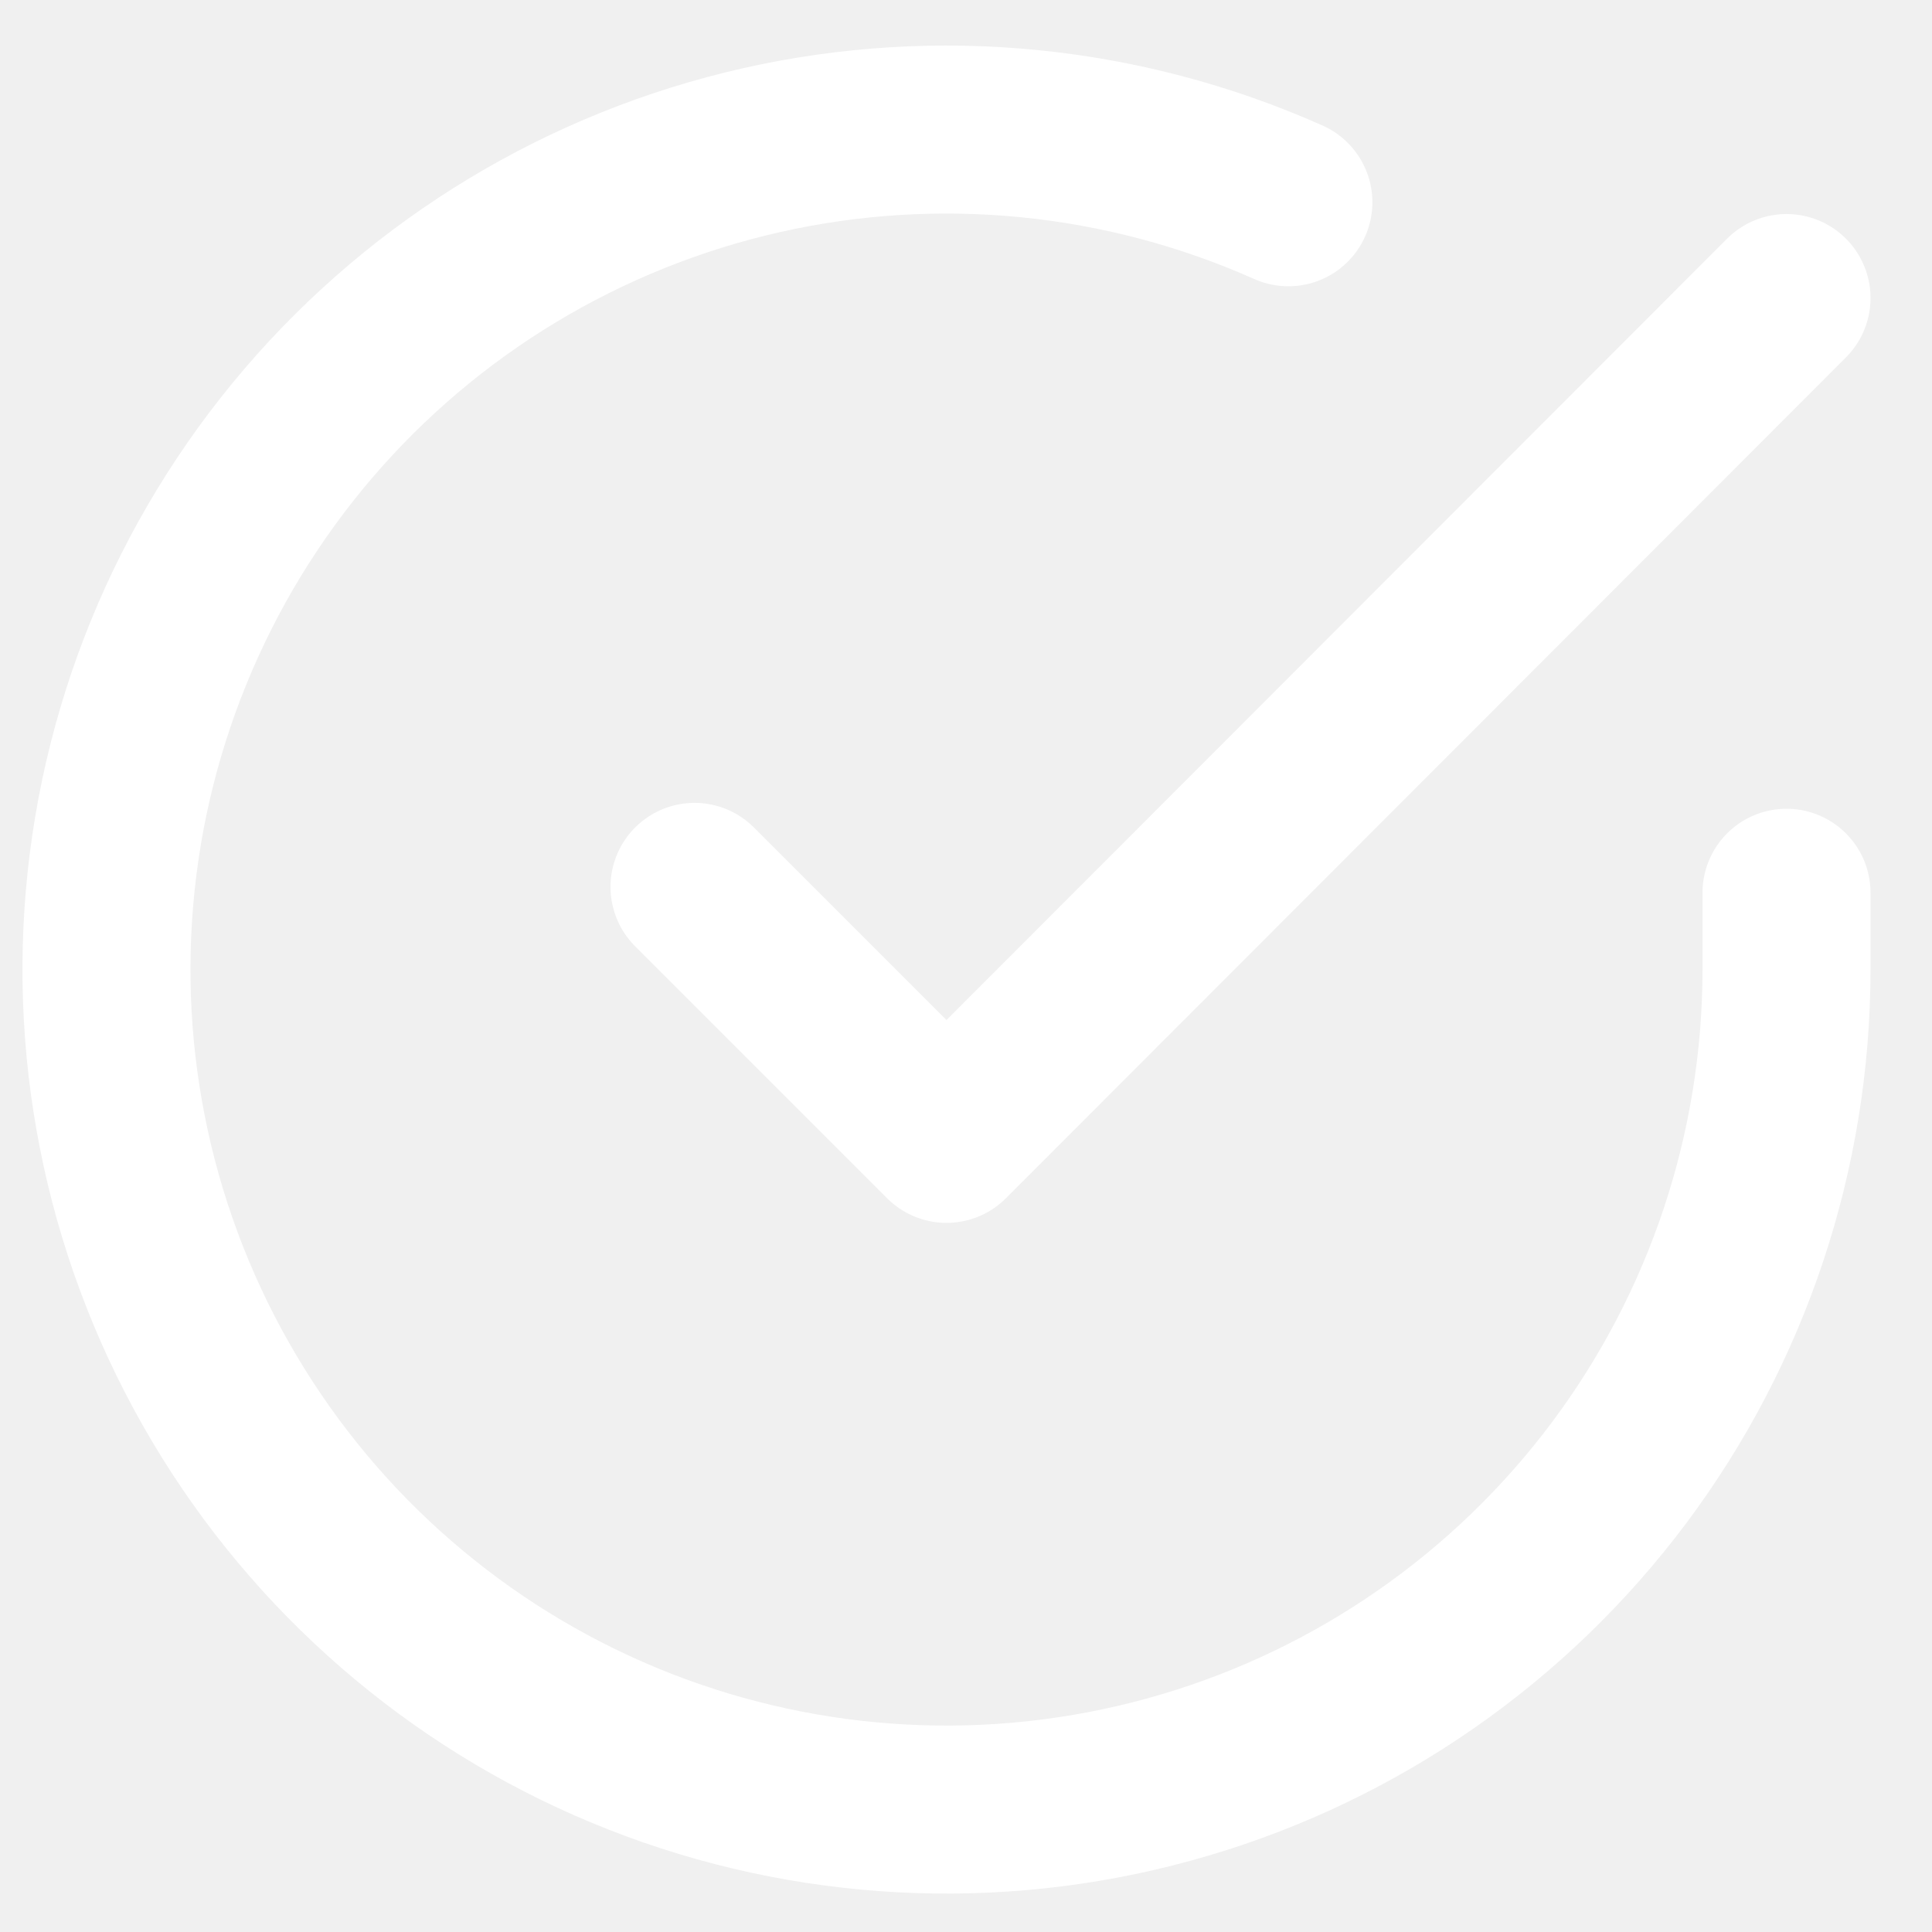
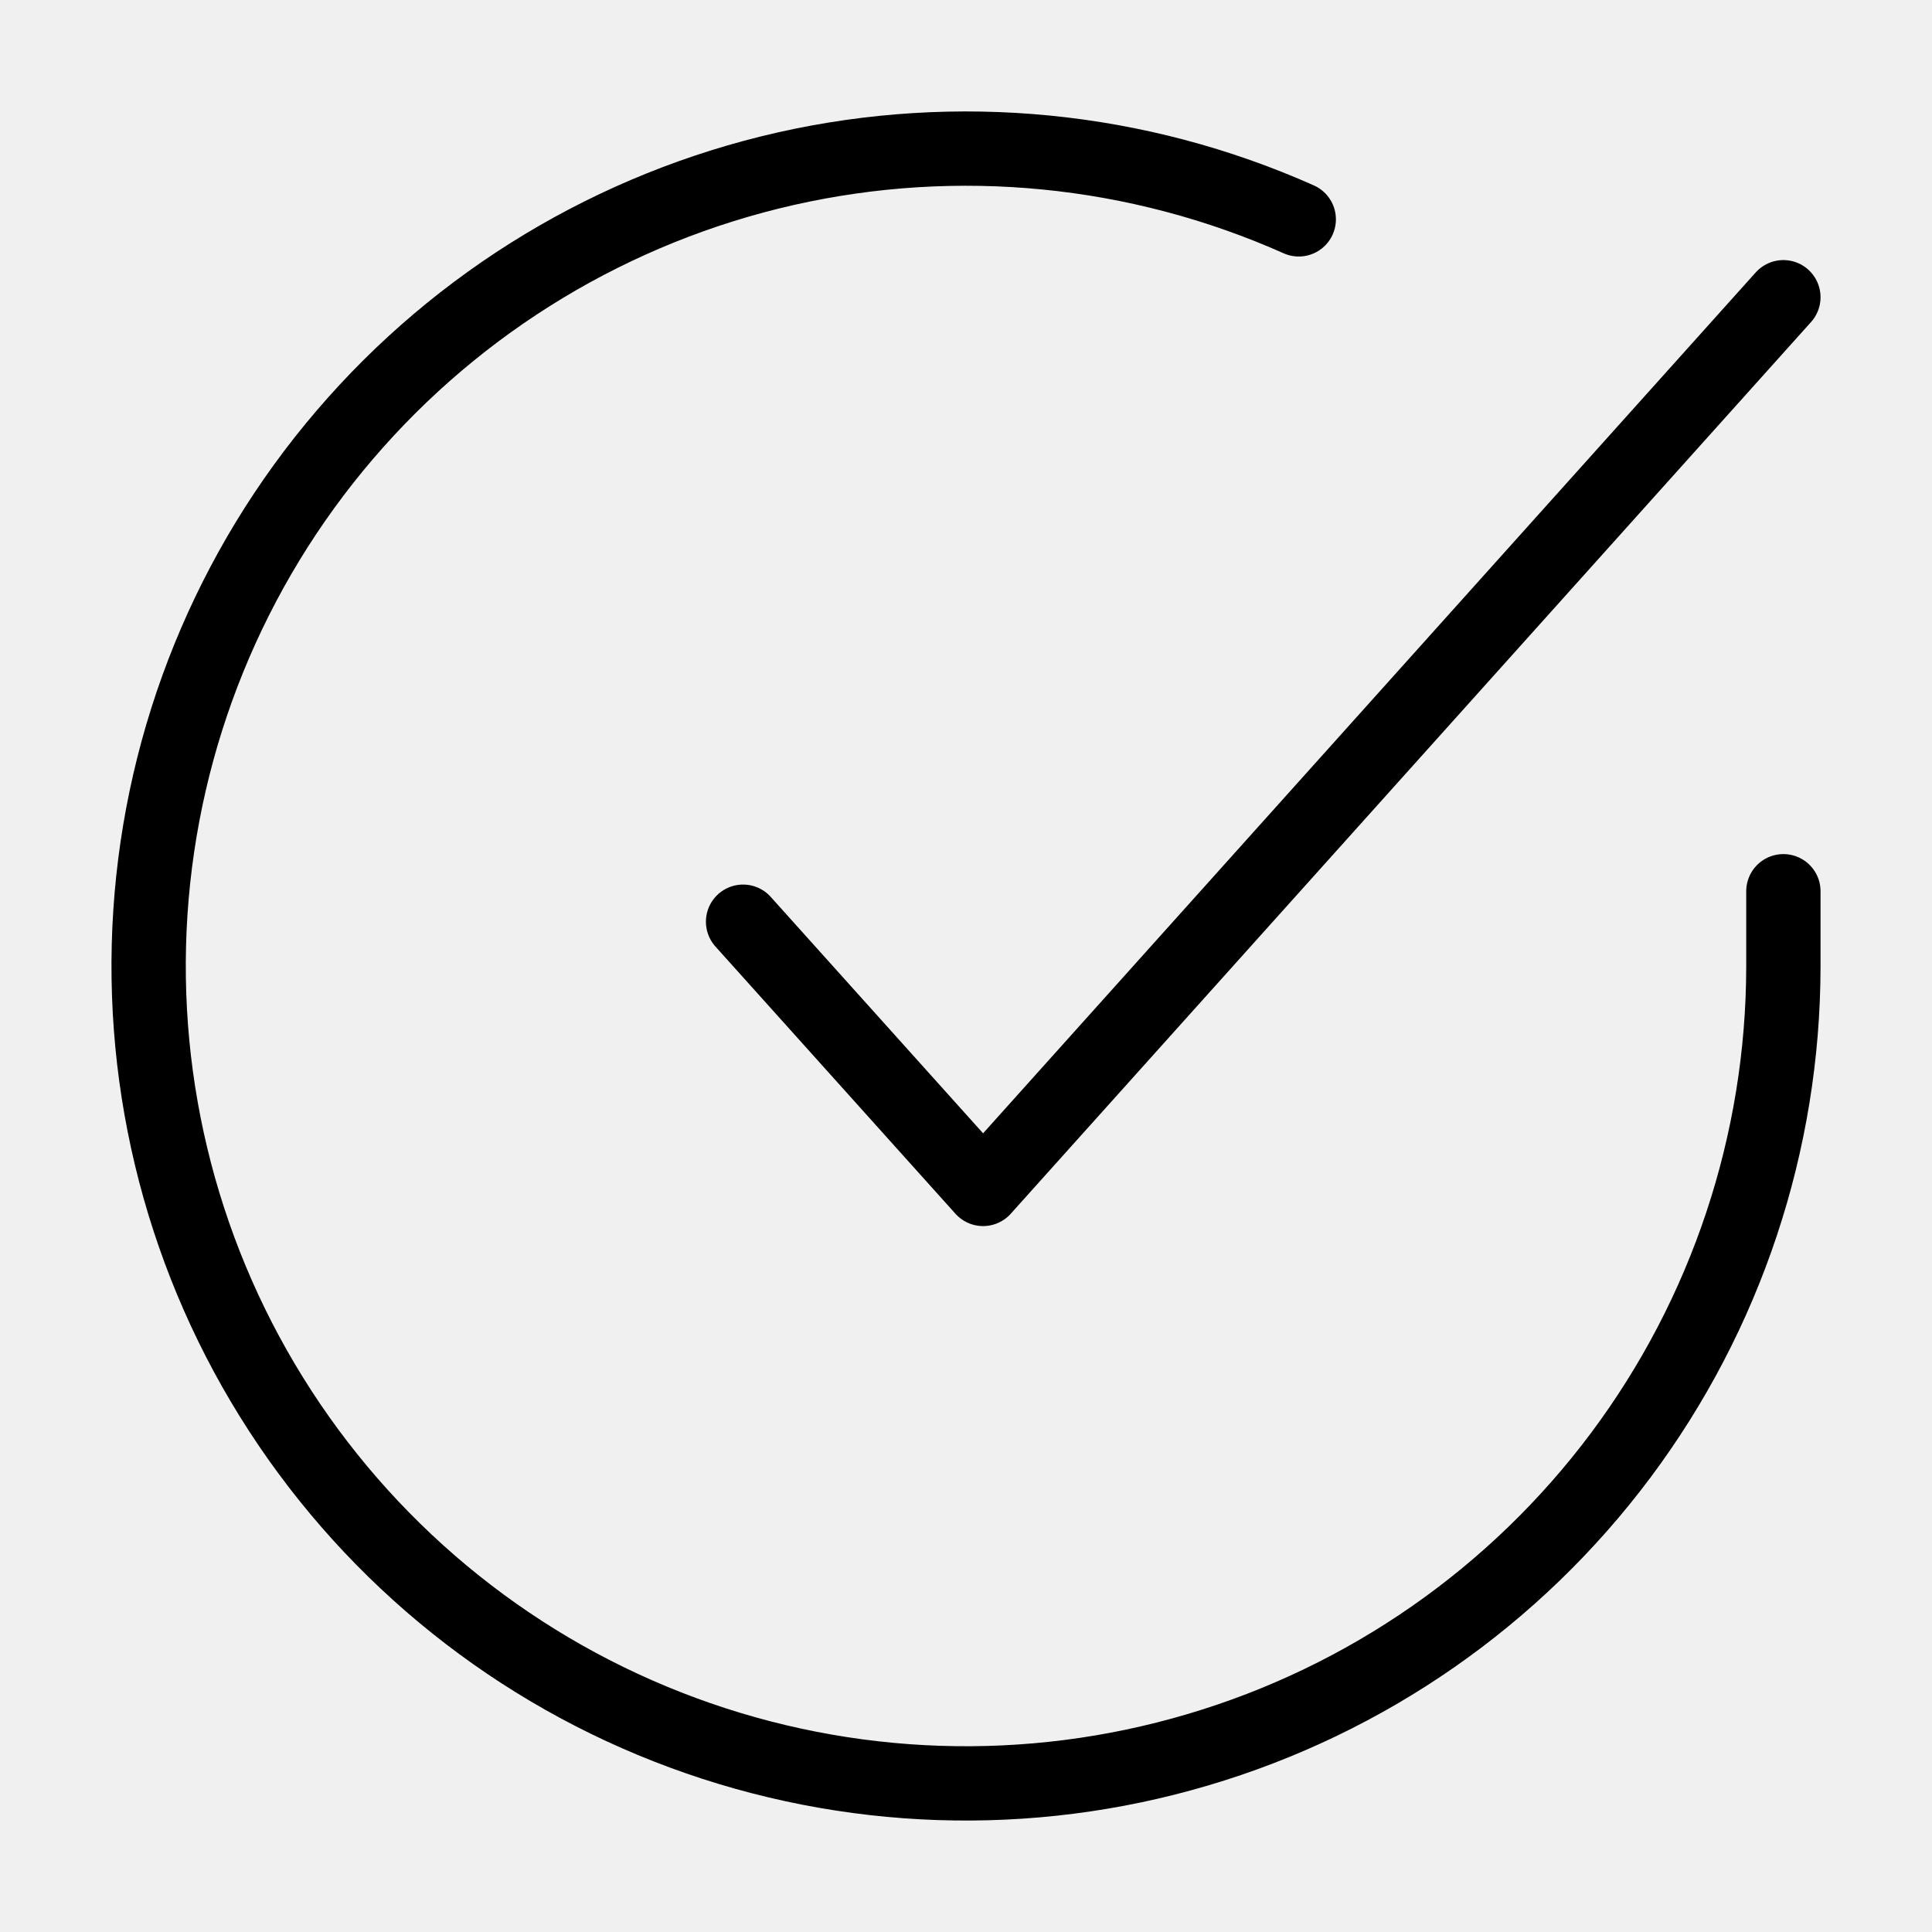
- <svg xmlns="http://www.w3.org/2000/svg" width="23" height="23" viewBox="0 0 23 23" fill="none">
-   <path d="M21.268 10.628V11.548C21.266 13.705 20.568 15.803 19.277 17.53C17.986 19.257 16.171 20.521 14.103 21.132C12.035 21.744 9.825 21.67 7.802 20.923C5.779 20.176 4.052 18.794 2.879 16.985C1.705 15.176 1.147 13.036 1.289 10.885C1.431 8.733 2.265 6.685 3.666 5.045C5.067 3.406 6.96 2.264 9.064 1.788C11.167 1.313 13.368 1.531 15.338 2.408" stroke="white" stroke-width="2" stroke-linecap="round" stroke-linejoin="round" />
-   <path d="M21.268 3.548L11.268 13.558L8.268 10.558" stroke="white" stroke-width="2" stroke-linecap="round" stroke-linejoin="round" />
+ <svg xmlns="http://www.w3.org/2000/svg" width="13" height="13" viewBox="0 0 13 13" fill="none">
+   <path d="M12 5.997V6.503C11.999 7.689 11.615 8.843 10.905 9.793C10.195 10.743 9.197 11.438 8.059 11.774C6.922 12.111 5.706 12.07 4.594 11.659C3.481 11.248 2.532 10.489 1.886 9.494C1.24 8.499 0.934 7.322 1.012 6.138C1.09 4.955 1.548 3.828 2.319 2.927C3.09 2.025 4.131 1.397 5.288 1.135C6.445 0.874 7.655 0.993 8.739 1.476" stroke="black" stroke-width="0.5" stroke-linecap="round" stroke-linejoin="round" />
+   <path d="M12 2L6.615 8L5 6.202" stroke="black" stroke-width="0.5" stroke-linecap="round" stroke-linejoin="round" />
</svg>
